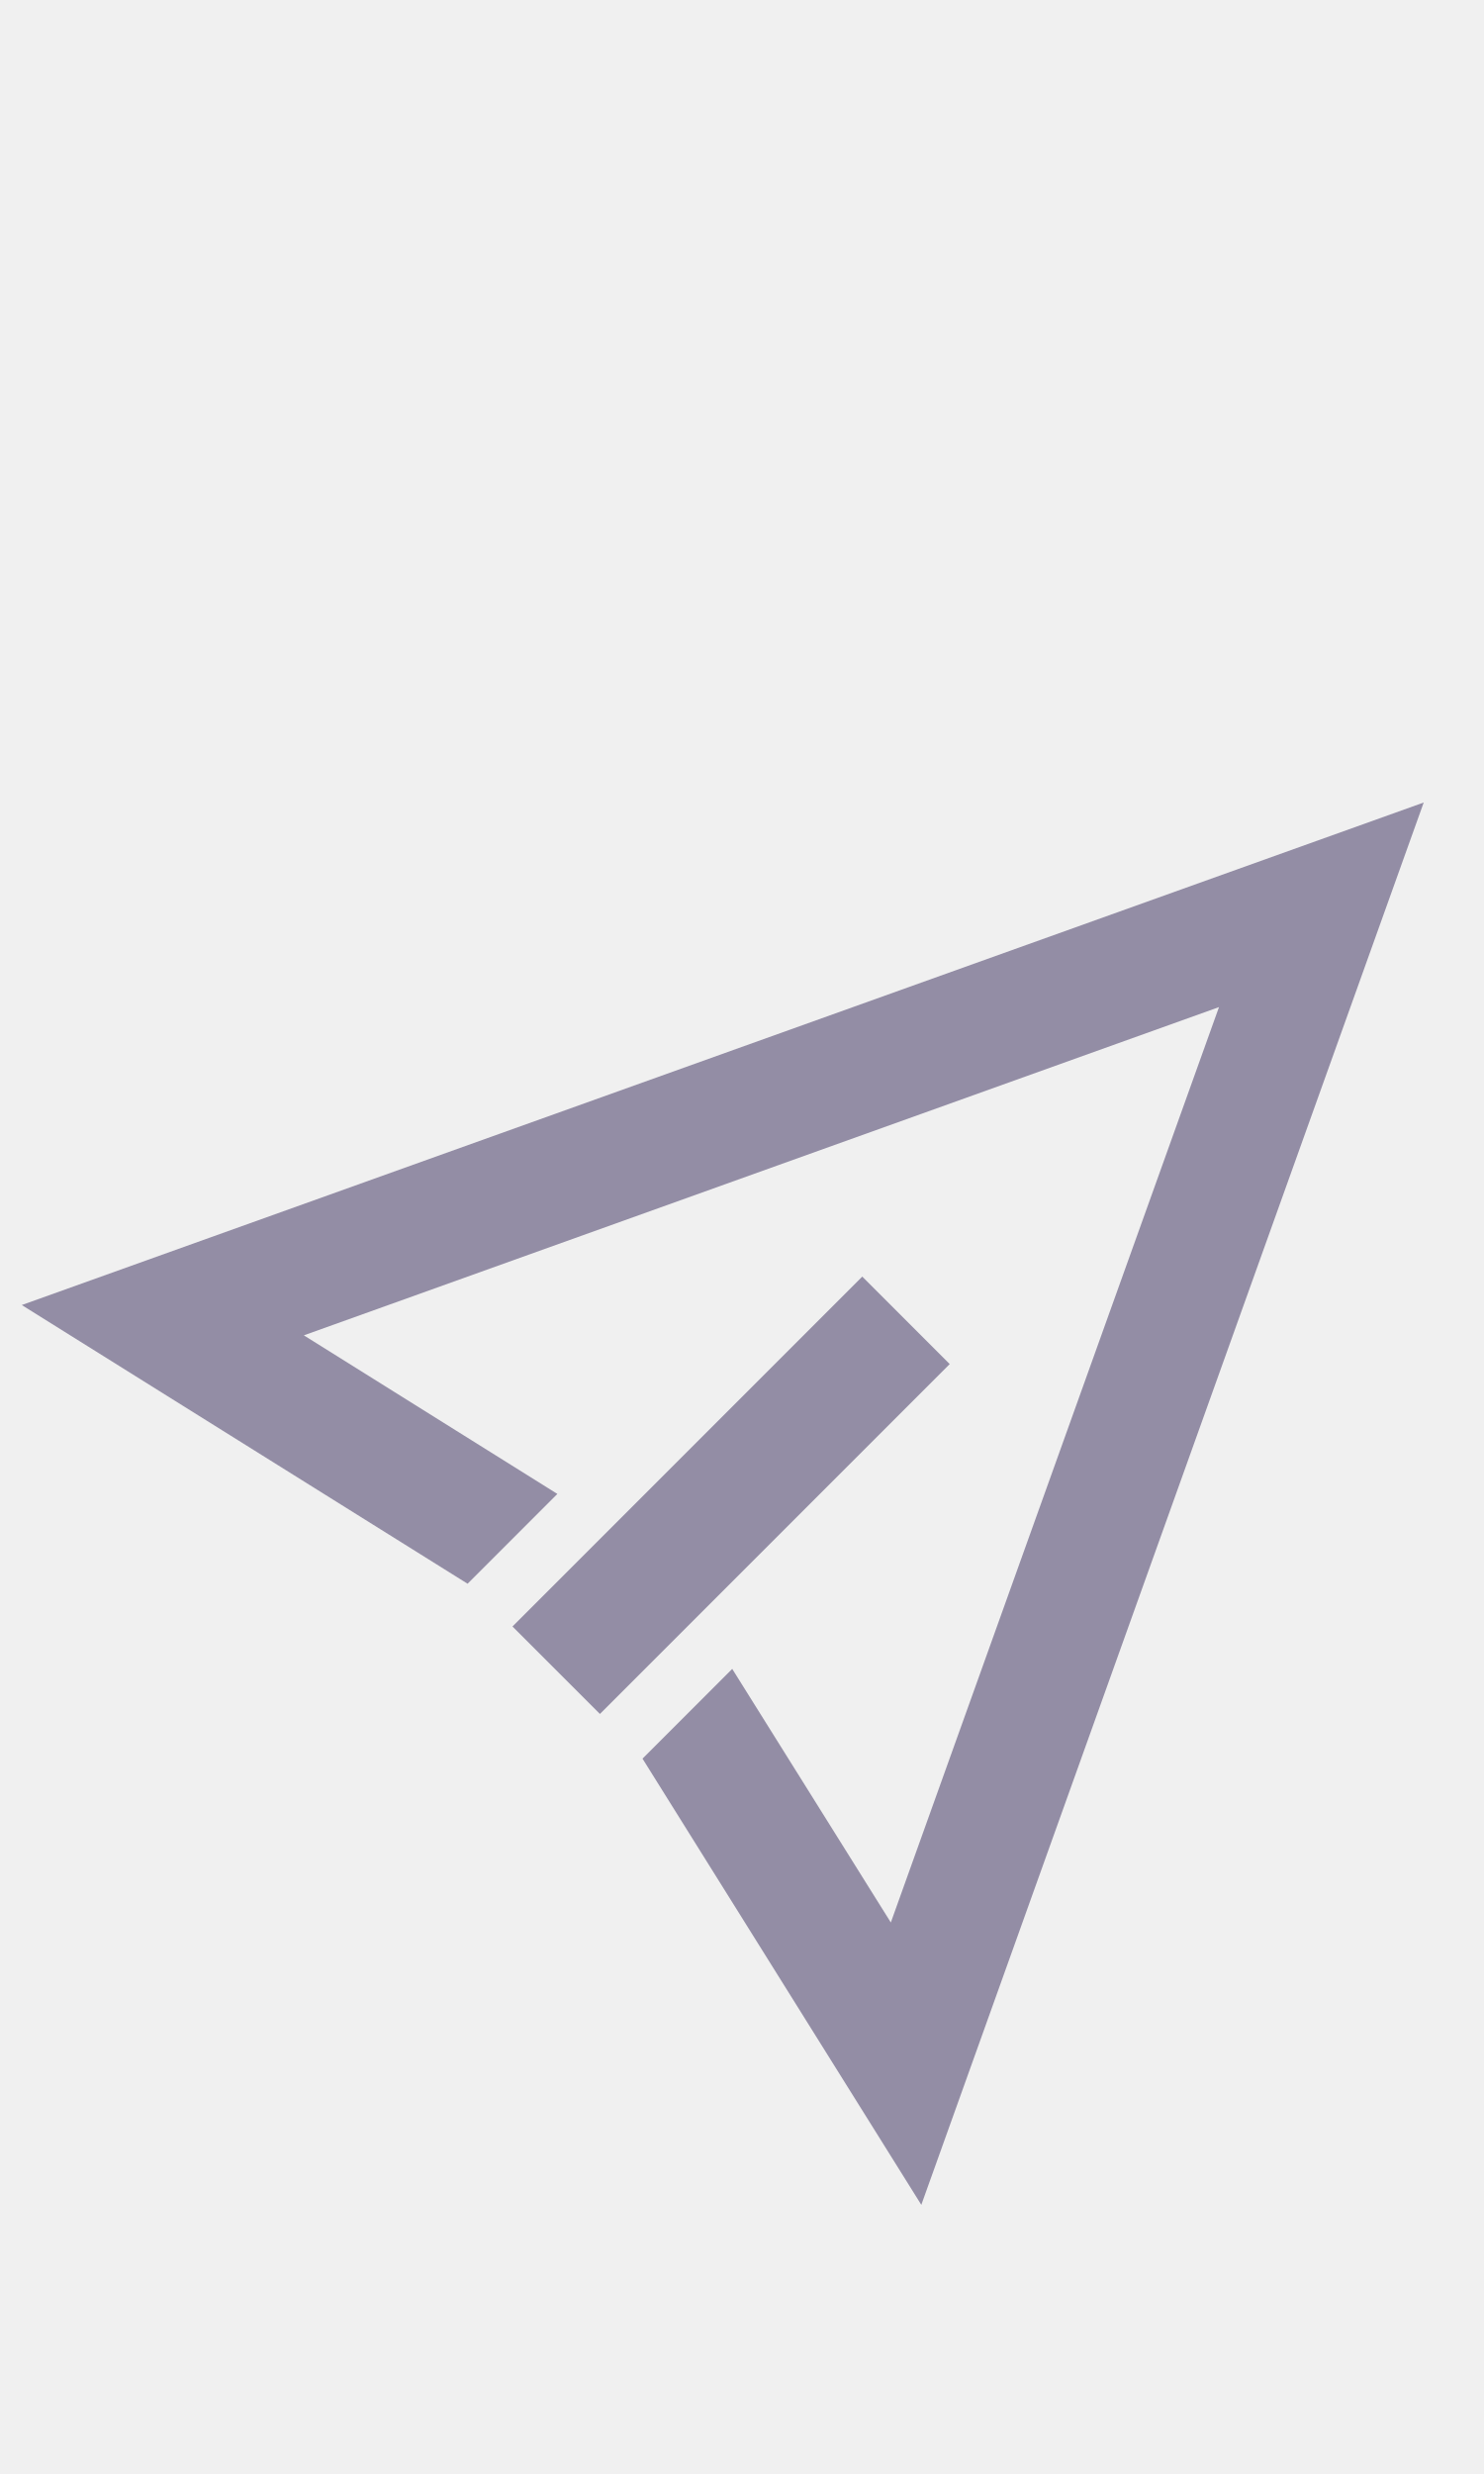
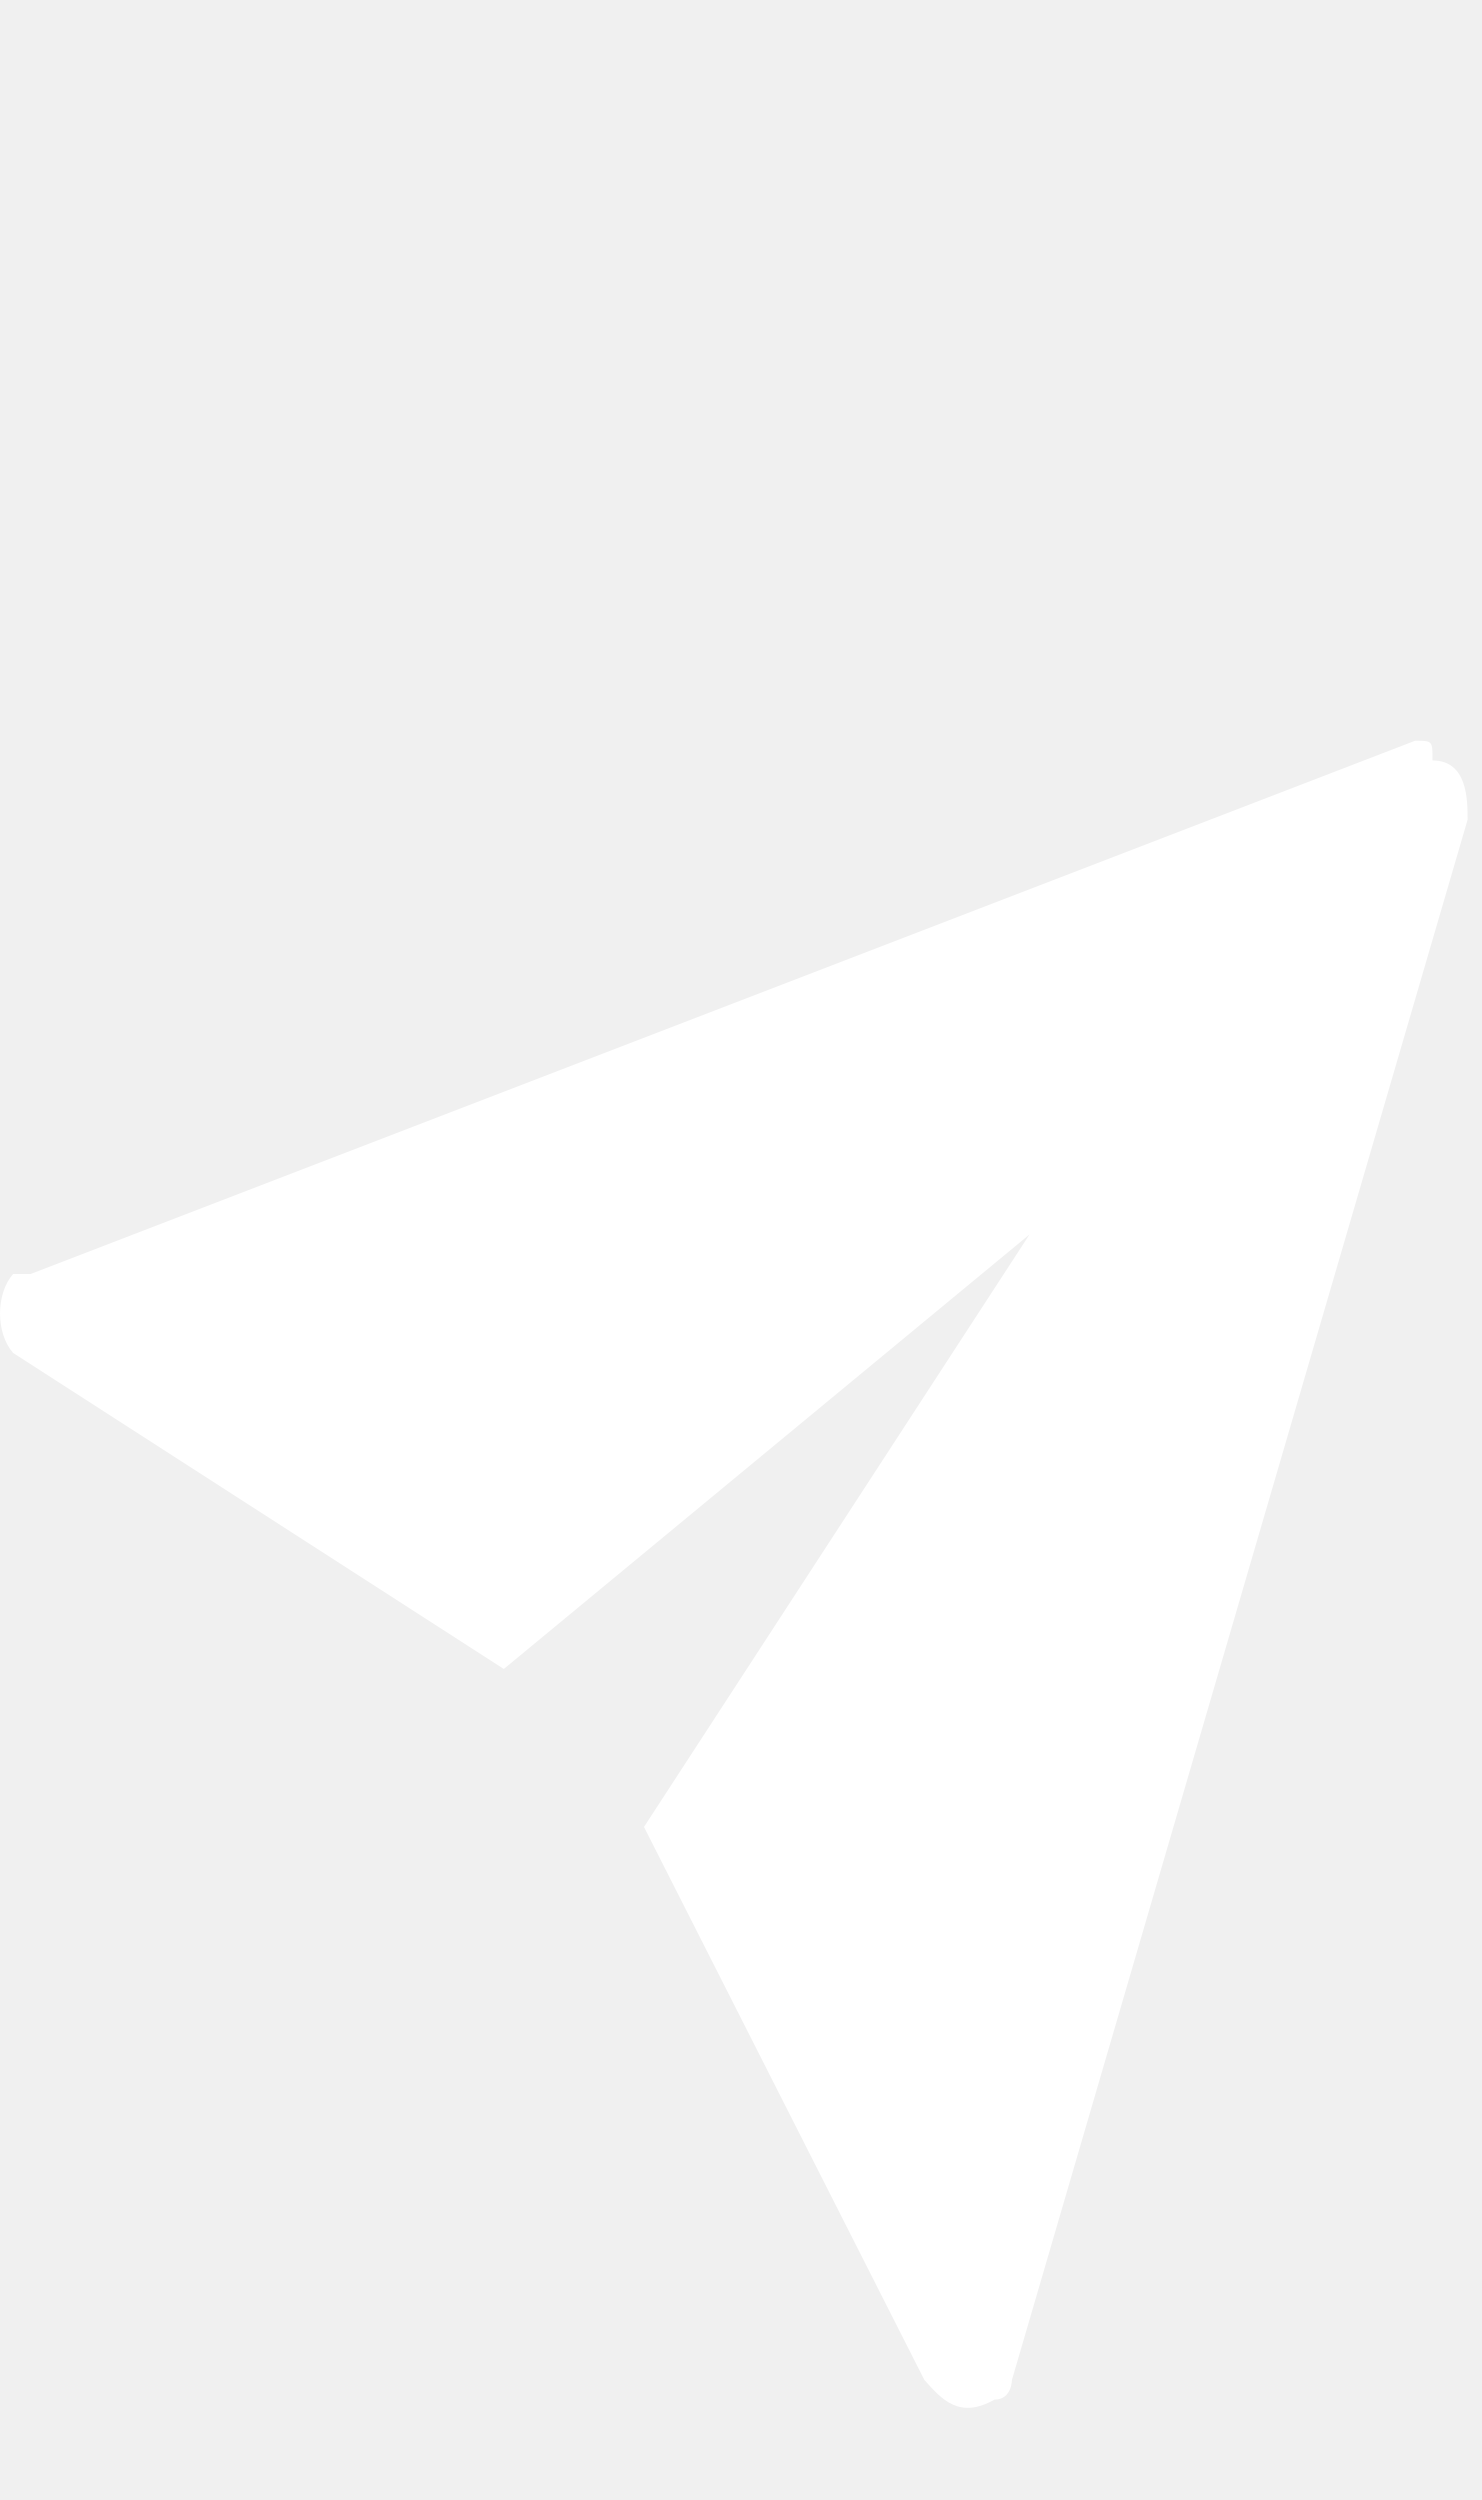
- <svg xmlns="http://www.w3.org/2000/svg" width="24px" height="40px" viewBox="0 0 24 40" version="1.1">
-   <g id="Send-Off-Copy" stroke="none" stroke-width="1" fill="none" fill-rule="evenodd">
-     <g id="ic-send-off" transform="translate(0, 11)">
-       <g id="Group_8811" transform="translate(0, 1)" fill="#938DA5">
-         <polygon id="Path_18865" points="0.352 9.1 7.562 13.606 9.014 12.154 4.914 9.59 19.714 4.283 14.407 19.083 11.842 14.983 10.391 16.434 14.9 23.648 23.025 0.975" />
-         <g id="Group_8810" transform="translate(8, 8)">
-           <polygon id="Rectangle_4394" transform="translate(3.823718, 4.176339) rotate(-45) translate(-3.823718, -4.176339) " points="-0.176 3.176 7.824 3.176 7.824 5.176 -0.176 5.176" />
-         </g>
-       </g>
-       <polygon id="Rectangle_4395" points="1 0 27 0 27 26 1 26" />
-     </g>
-   </g>
+ <svg xmlns="http://www.w3.org/2000/svg" width="16" height="27" viewBox="0 0 16 27" version="1.1" id="svg4" style="fill:none">
+   <defs id="defs8" />
+   <path d="m 0.142,13.759 c -0.189,0.213 -0.189,0.64 0,0.853 L 5.441,18.025 11.119,13.332 6.955,19.731 9.983,25.703 c 0.189,0.213 0.379,0.427 0.757,0.213 0.189,0 0.189,-0.213 0.189,-0.213 L 15.85,8.853 c 0,-0.213 0,-0.64 -0.379,-0.64 C 15.472,8 15.472,8 15.283,8 L 0.331,13.759 c -0.189,0 -0.189,0 -0.189,0 z" id="path2" style="fill:#ffffff" />
</svg>
